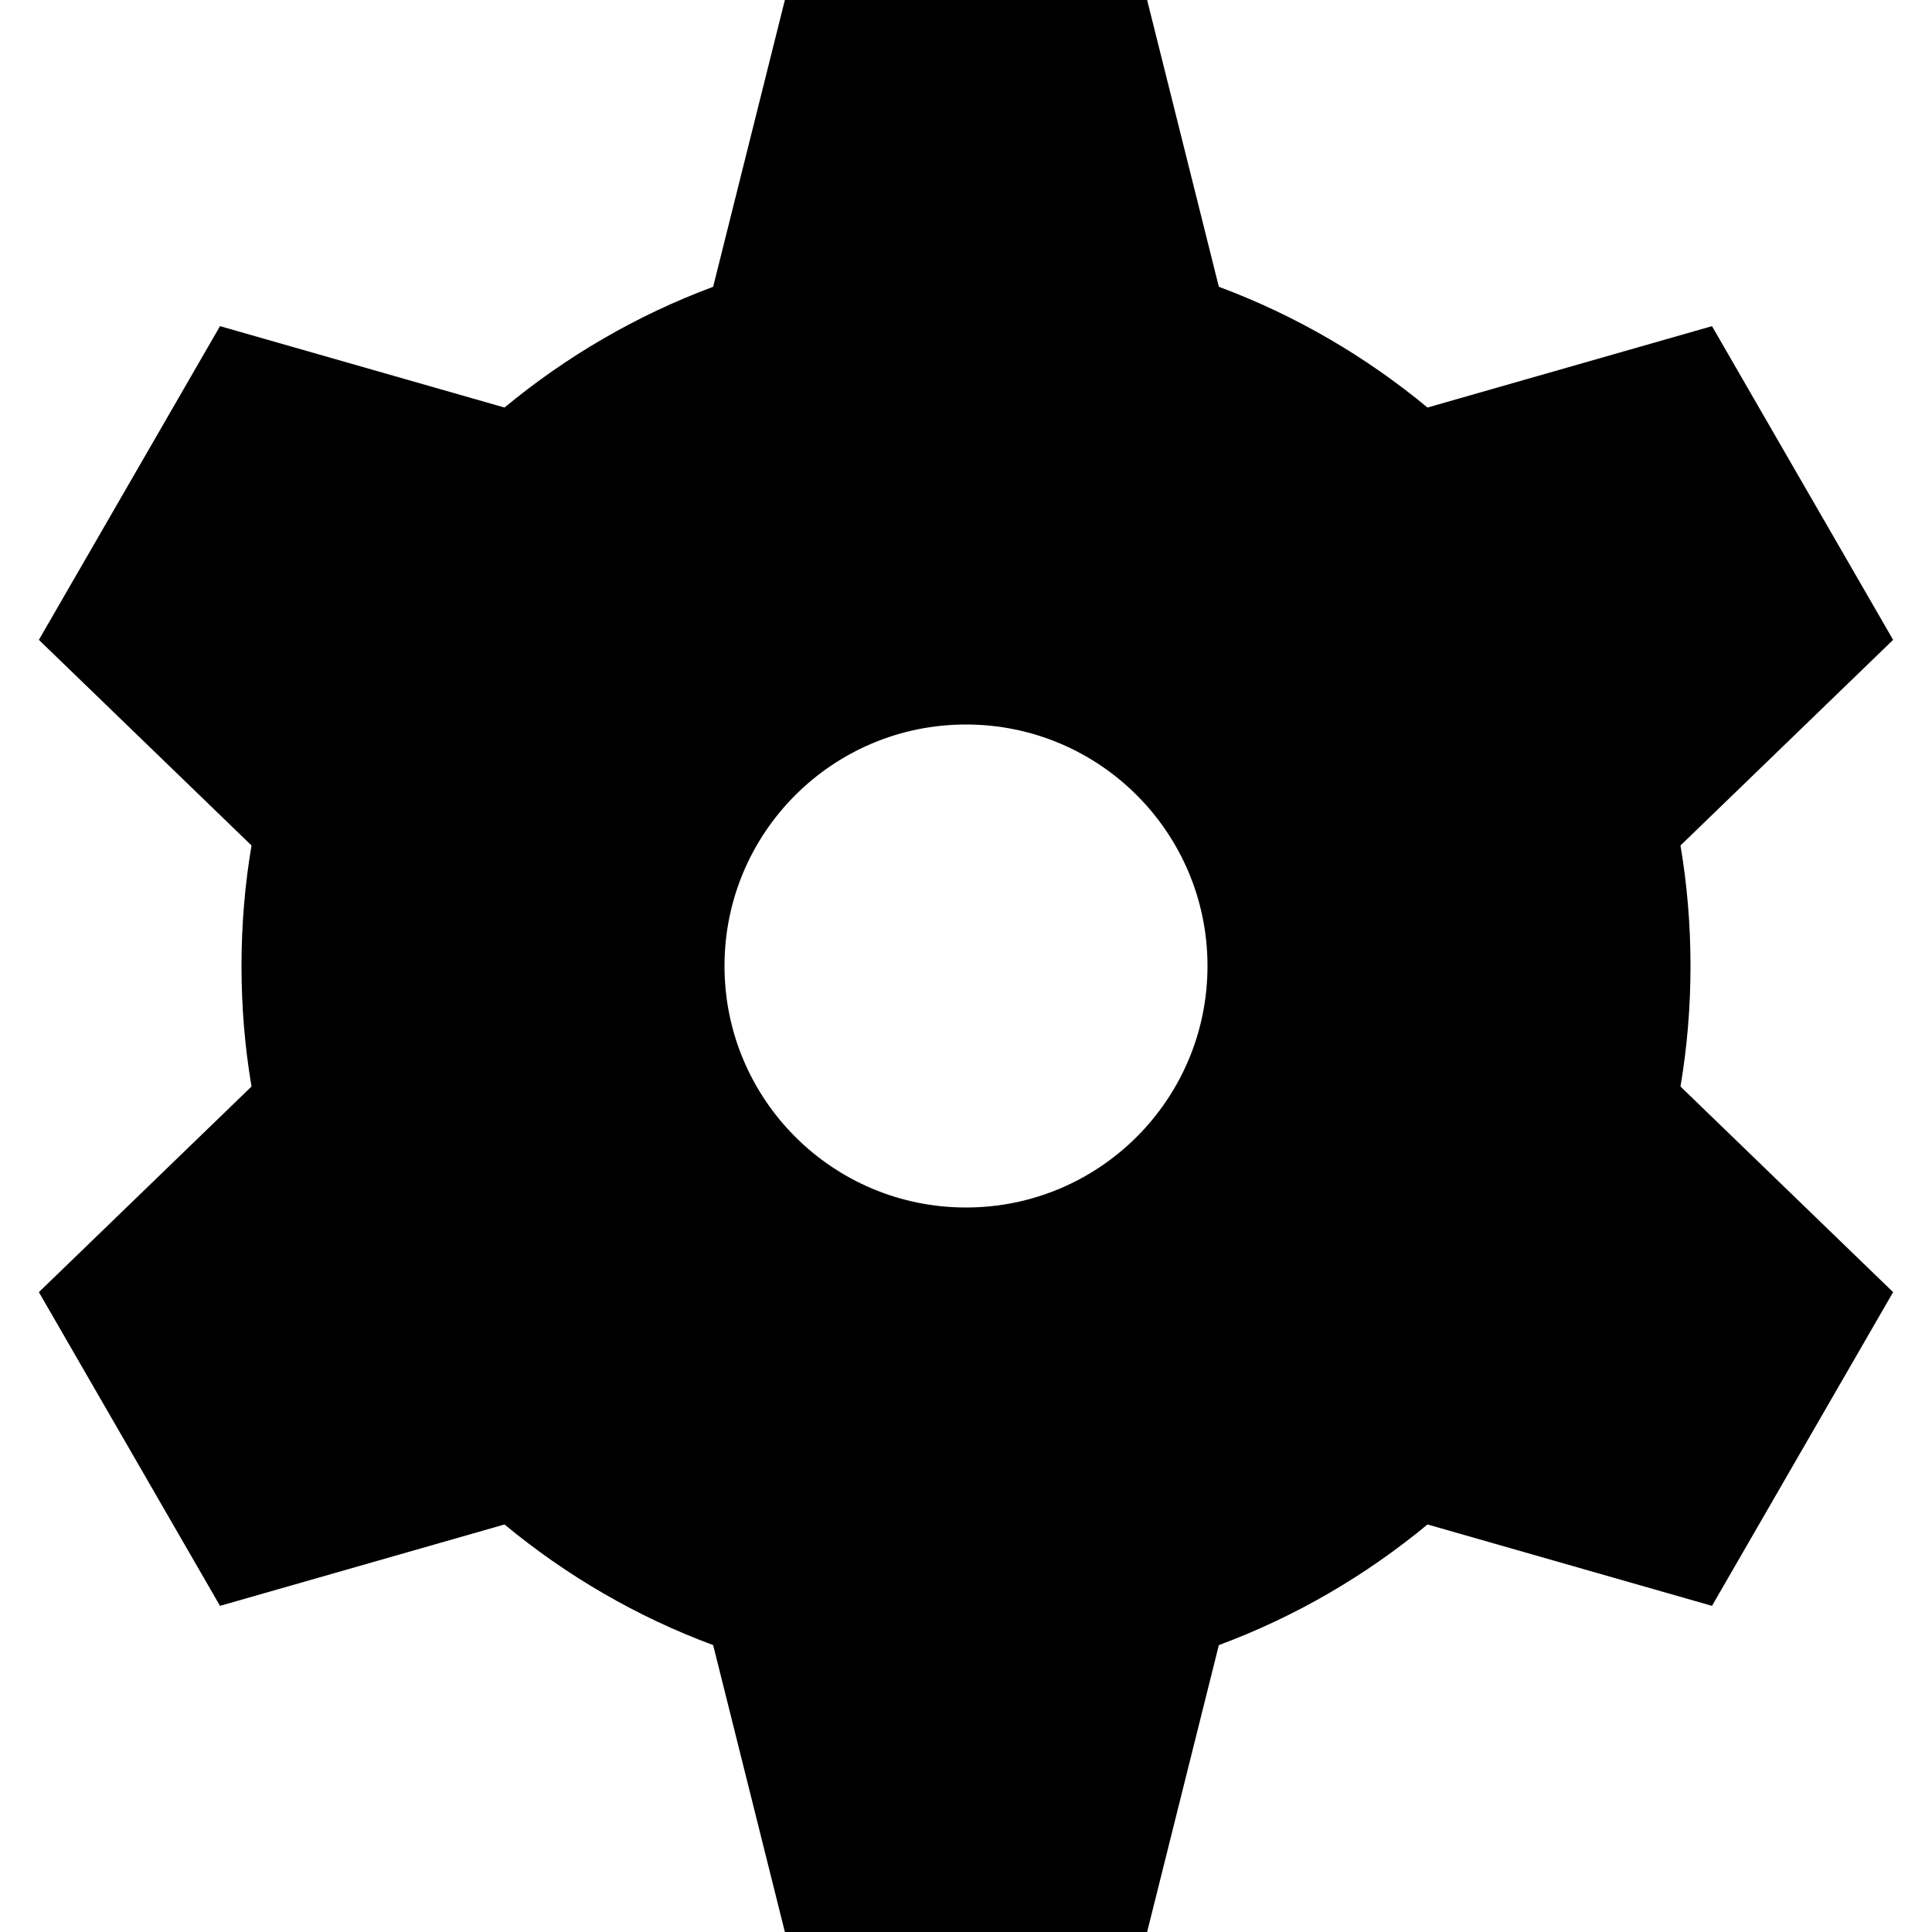
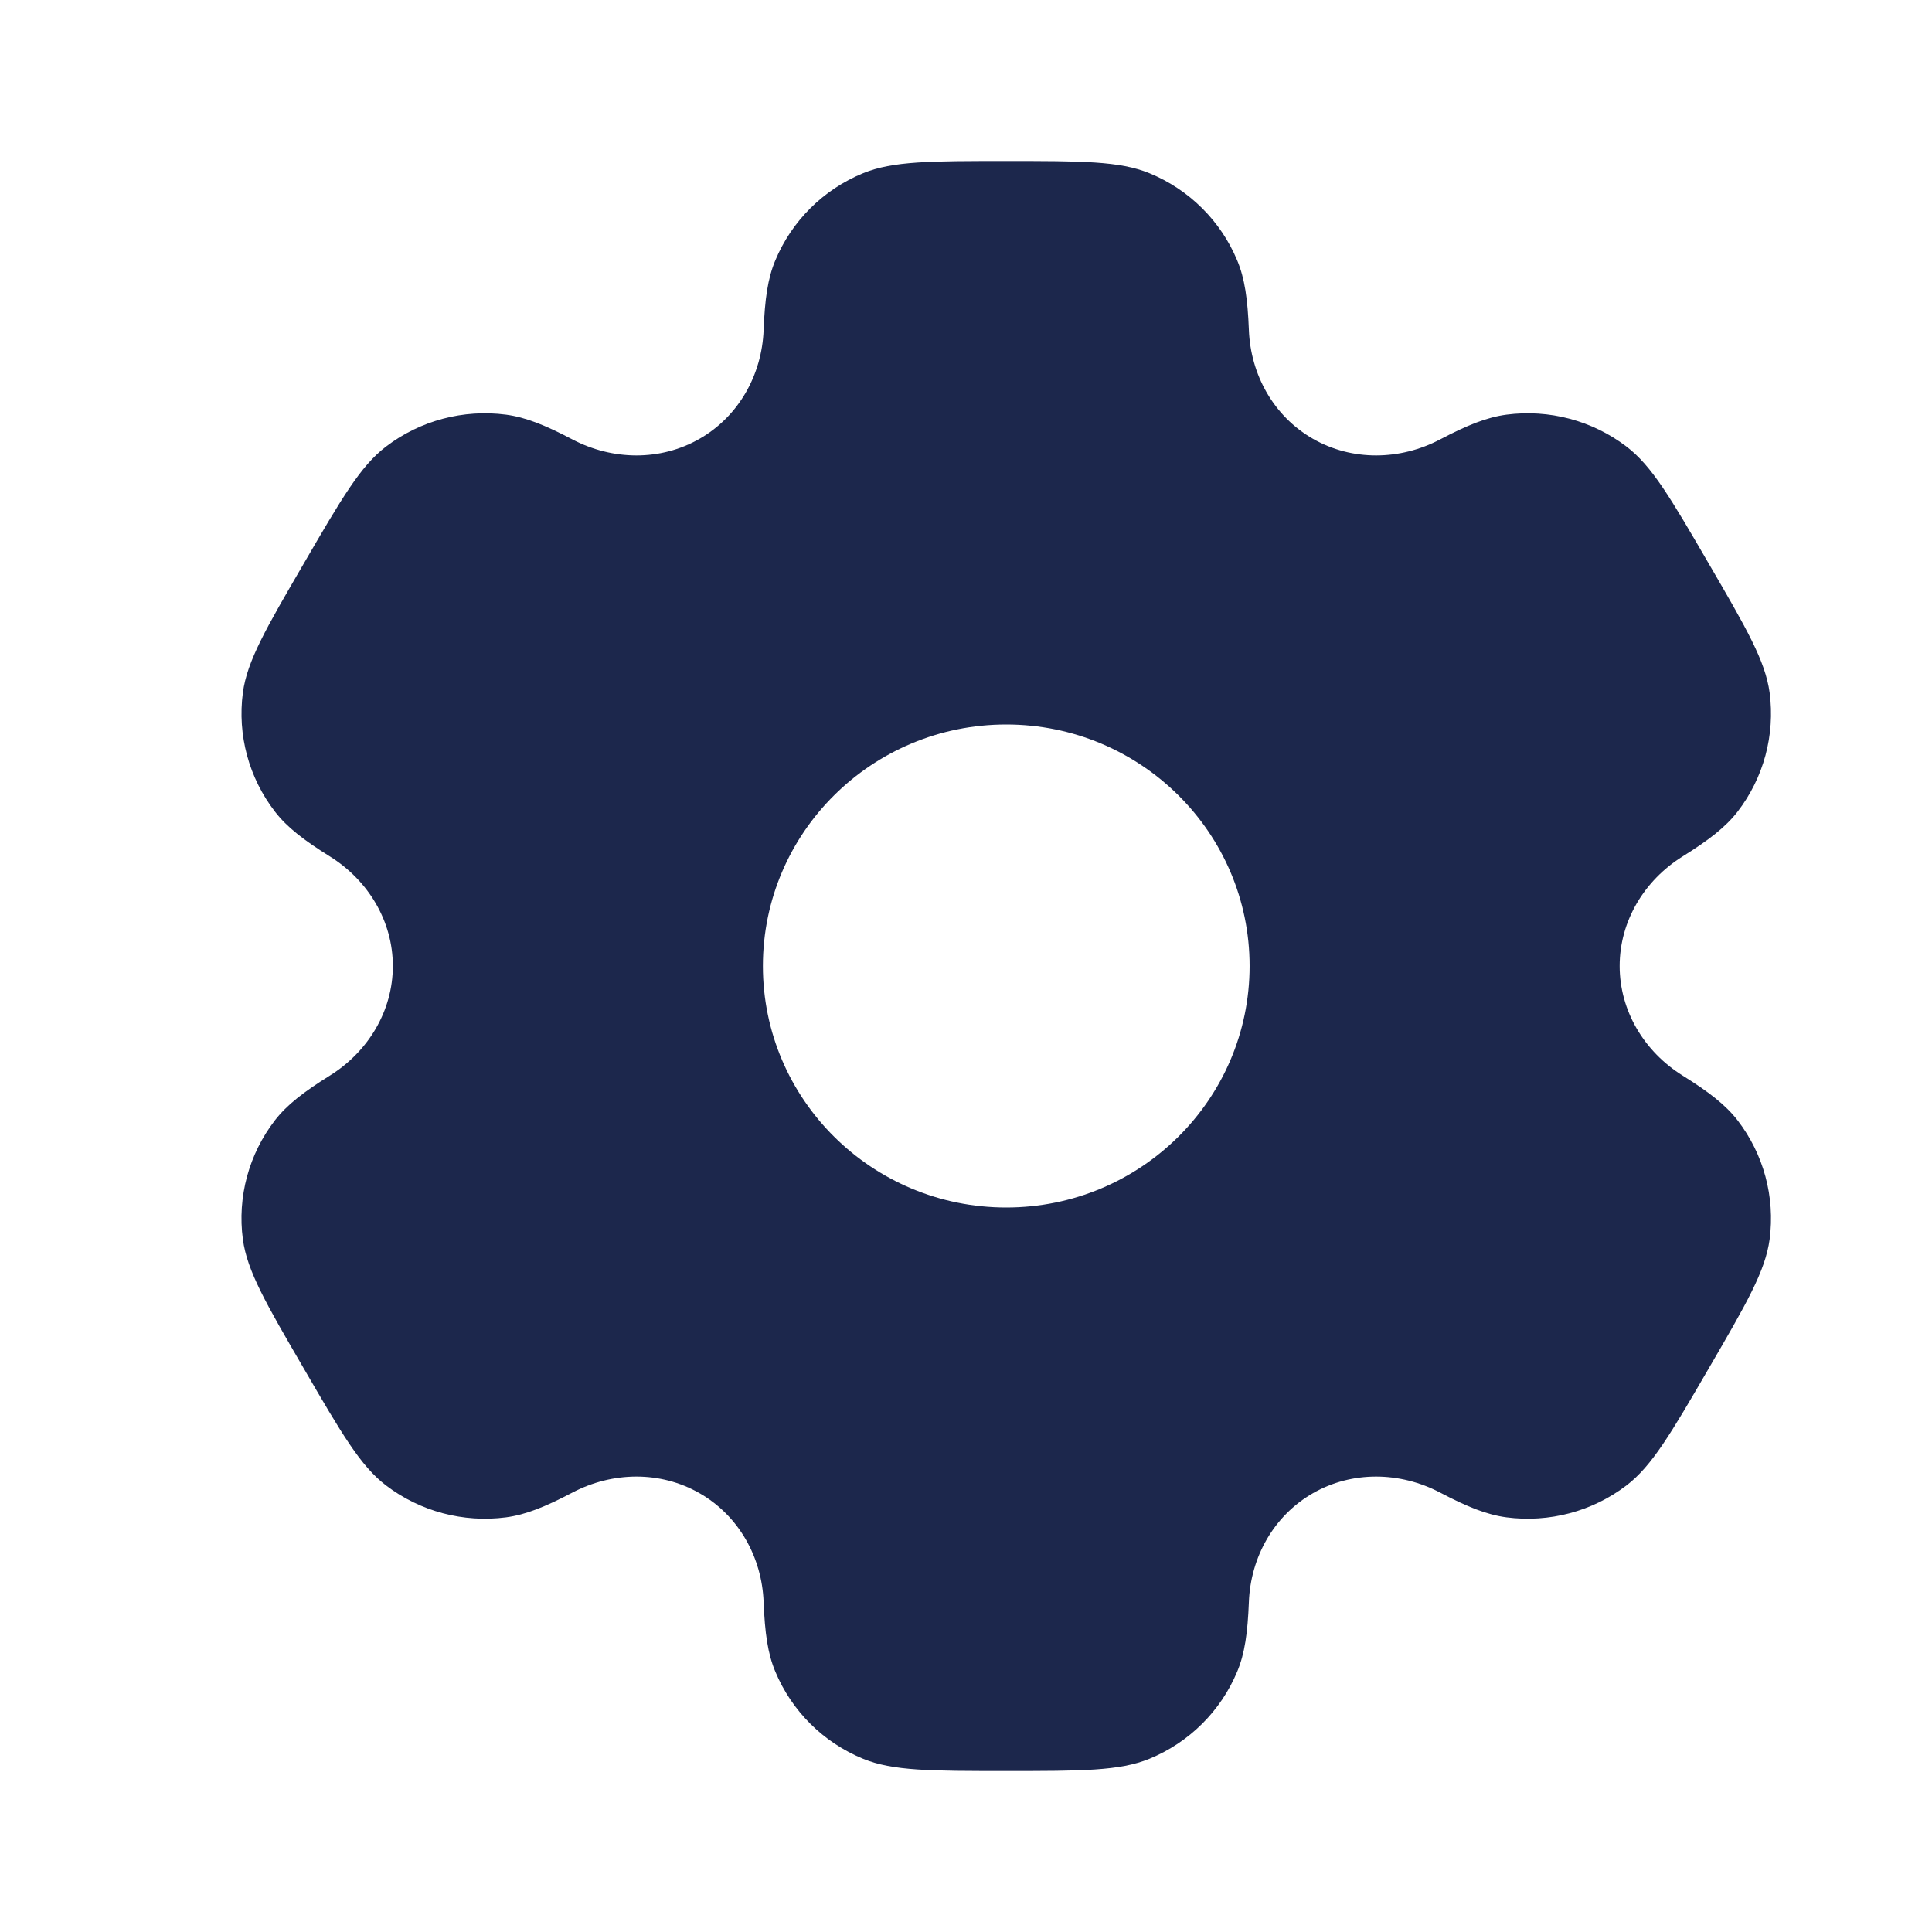
- <svg xmlns="http://www.w3.org/2000/svg" width="800px" height="800px" viewBox="0 0 16 16" fill="none">
-   <path fill-rule="evenodd" clip-rule="evenodd" d="M6.5 0H9.5L10.094 2.375C10.728 2.611 11.311 2.952 11.822 3.375L14.178 2.701L15.678 5.299L13.917 7.002C13.972 7.326 14 7.66 14 8C14 8.34 13.972 8.674 13.917 8.998L15.678 10.701L14.178 13.299L11.822 12.625C11.311 13.048 10.728 13.389 10.094 13.624L9.5 16H6.5L5.906 13.624C5.272 13.389 4.689 13.048 4.178 12.625L1.822 13.299L0.322 10.701L2.083 8.998C2.028 8.674 2 8.34 2 8C2 7.66 2.028 7.326 2.083 7.002L0.322 5.299L1.822 2.701L4.178 3.375C4.689 2.952 5.272 2.611 5.906 2.375L6.5 0ZM8 10C9.105 10 10 9.105 10 8C10 6.895 9.105 6 8 6C6.895 6 6 6.895 6 8C6 9.105 6.895 10 8 10Z" fill="#000000" />
+ <svg xmlns="http://www.w3.org/2000/svg" width="800px" height="800px" viewBox="0 0 24 24" fill="none">
+   <path fill-rule="evenodd" clip-rule="evenodd" d="M14.279 2.152C13.909 2 13.439 2 12.5 2C11.561 2 11.091 2 10.721 2.152C10.227 2.355 9.835 2.745 9.631 3.235C9.537 3.458 9.501 3.719 9.486 4.098C9.465 4.656 9.177 5.172 8.69 5.451C8.203 5.73 7.609 5.72 7.111 5.459C6.773 5.281 6.528 5.183 6.286 5.151C5.756 5.082 5.22 5.224 4.796 5.547C4.478 5.789 4.243 6.193 3.774 7C3.304 7.807 3.07 8.21 3.017 8.605C2.948 9.131 3.091 9.663 3.417 10.084C3.565 10.276 3.774 10.437 4.098 10.639C4.574 10.936 4.88 11.442 4.88 12C4.88 12.558 4.574 13.064 4.098 13.361C3.774 13.563 3.565 13.724 3.416 13.916C3.091 14.337 2.947 14.869 3.017 15.395C3.07 15.789 3.304 16.193 3.774 17C4.243 17.807 4.478 18.211 4.796 18.453C5.22 18.776 5.756 18.918 6.286 18.849C6.528 18.817 6.773 18.719 7.111 18.541C7.609 18.28 8.203 18.27 8.69 18.549C9.177 18.828 9.465 19.344 9.486 19.902C9.501 20.282 9.537 20.542 9.631 20.765C9.835 21.255 10.227 21.645 10.721 21.848C11.091 22 11.561 22 12.5 22C13.439 22 13.909 22 14.279 21.848C14.773 21.645 15.165 21.255 15.369 20.765C15.463 20.542 15.499 20.282 15.514 19.902C15.535 19.344 15.823 18.828 16.31 18.549C16.797 18.27 17.391 18.28 17.889 18.541C18.227 18.719 18.472 18.817 18.714 18.849C19.244 18.918 19.78 18.776 20.204 18.453C20.522 18.21 20.757 17.807 21.226 17C21.696 16.193 21.93 15.789 21.983 15.395C22.052 14.869 21.909 14.337 21.584 13.916C21.435 13.724 21.226 13.563 20.902 13.361C20.426 13.064 20.12 12.558 20.12 12C20.12 11.442 20.426 10.936 20.902 10.639C21.226 10.437 21.435 10.276 21.584 10.084C21.909 9.663 22.052 9.131 21.983 8.605C21.93 8.211 21.696 7.807 21.226 7C20.757 6.193 20.522 5.789 20.204 5.547C19.78 5.224 19.244 5.082 18.714 5.151C18.472 5.183 18.227 5.281 17.889 5.459C17.392 5.72 16.797 5.73 16.31 5.451C15.823 5.172 15.535 4.656 15.514 4.098C15.499 3.718 15.463 3.458 15.369 3.235C15.165 2.745 14.773 2.355 14.279 2.152ZM12.5 15C14.169 15 15.523 13.657 15.523 12C15.523 10.343 14.169 9 12.5 9C10.831 9 9.477 10.343 9.477 12C9.477 13.657 10.831 15 12.5 15Z" fill="#1C274C" />
</svg>
